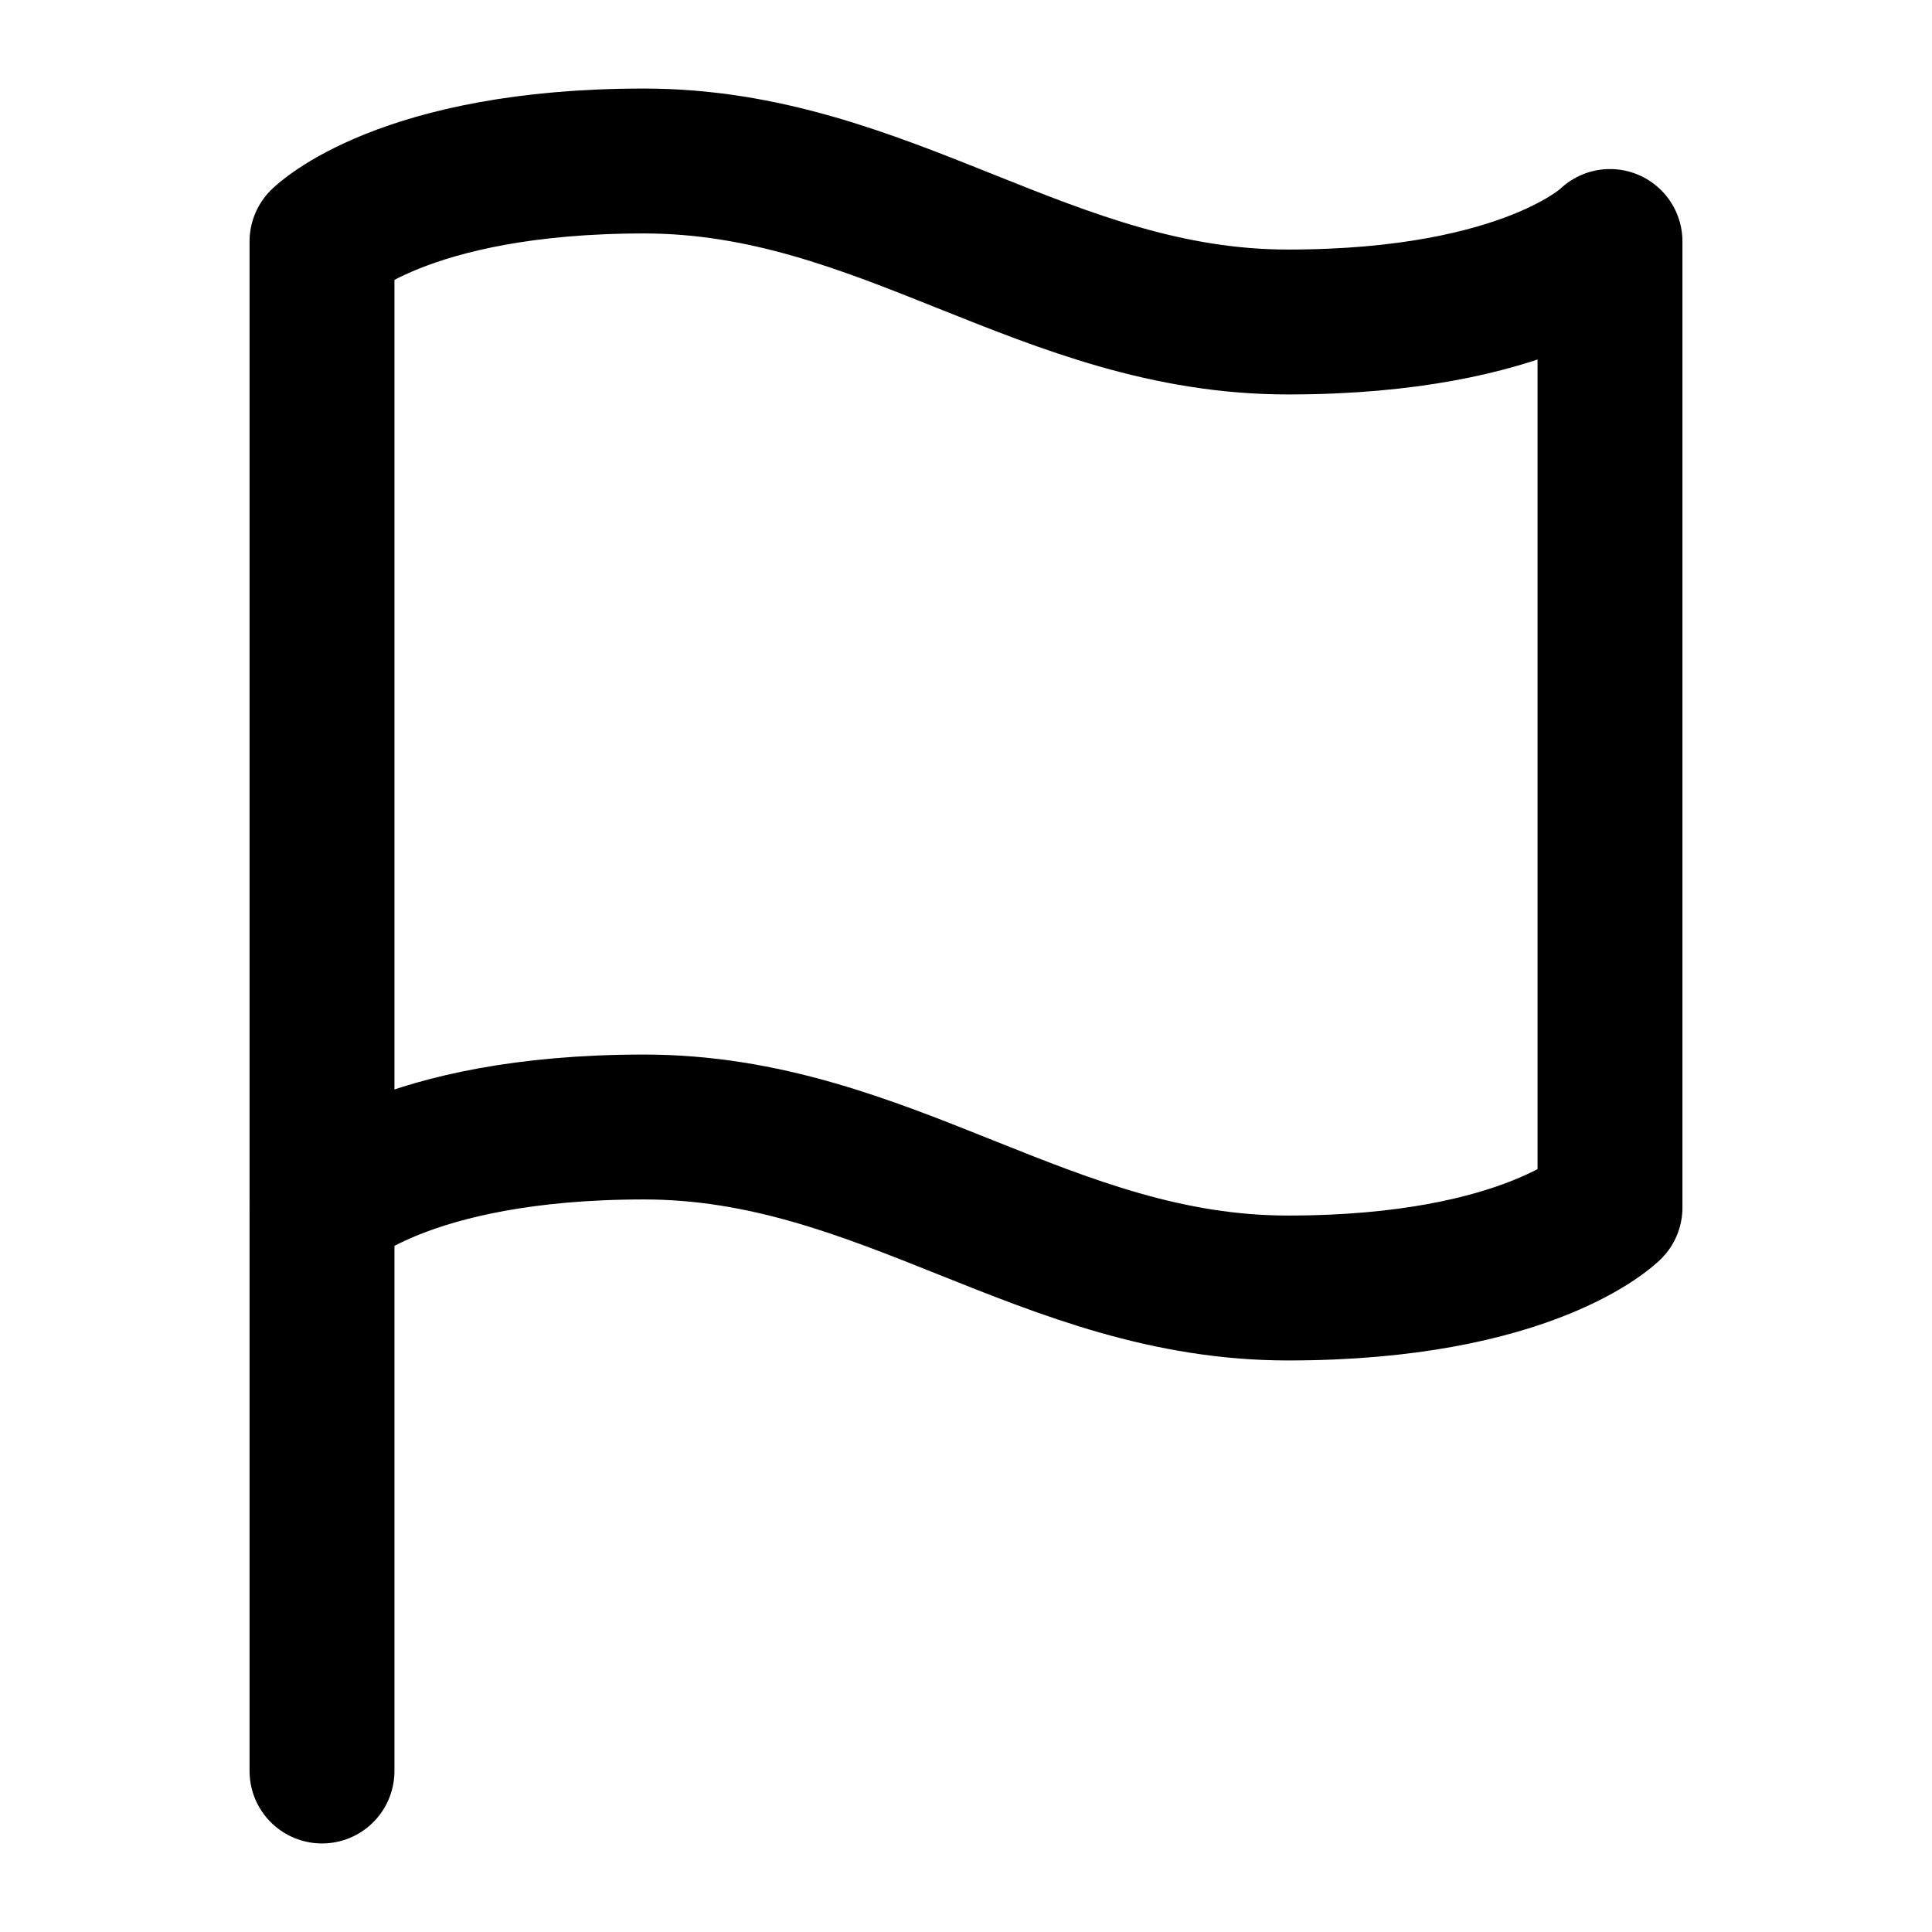
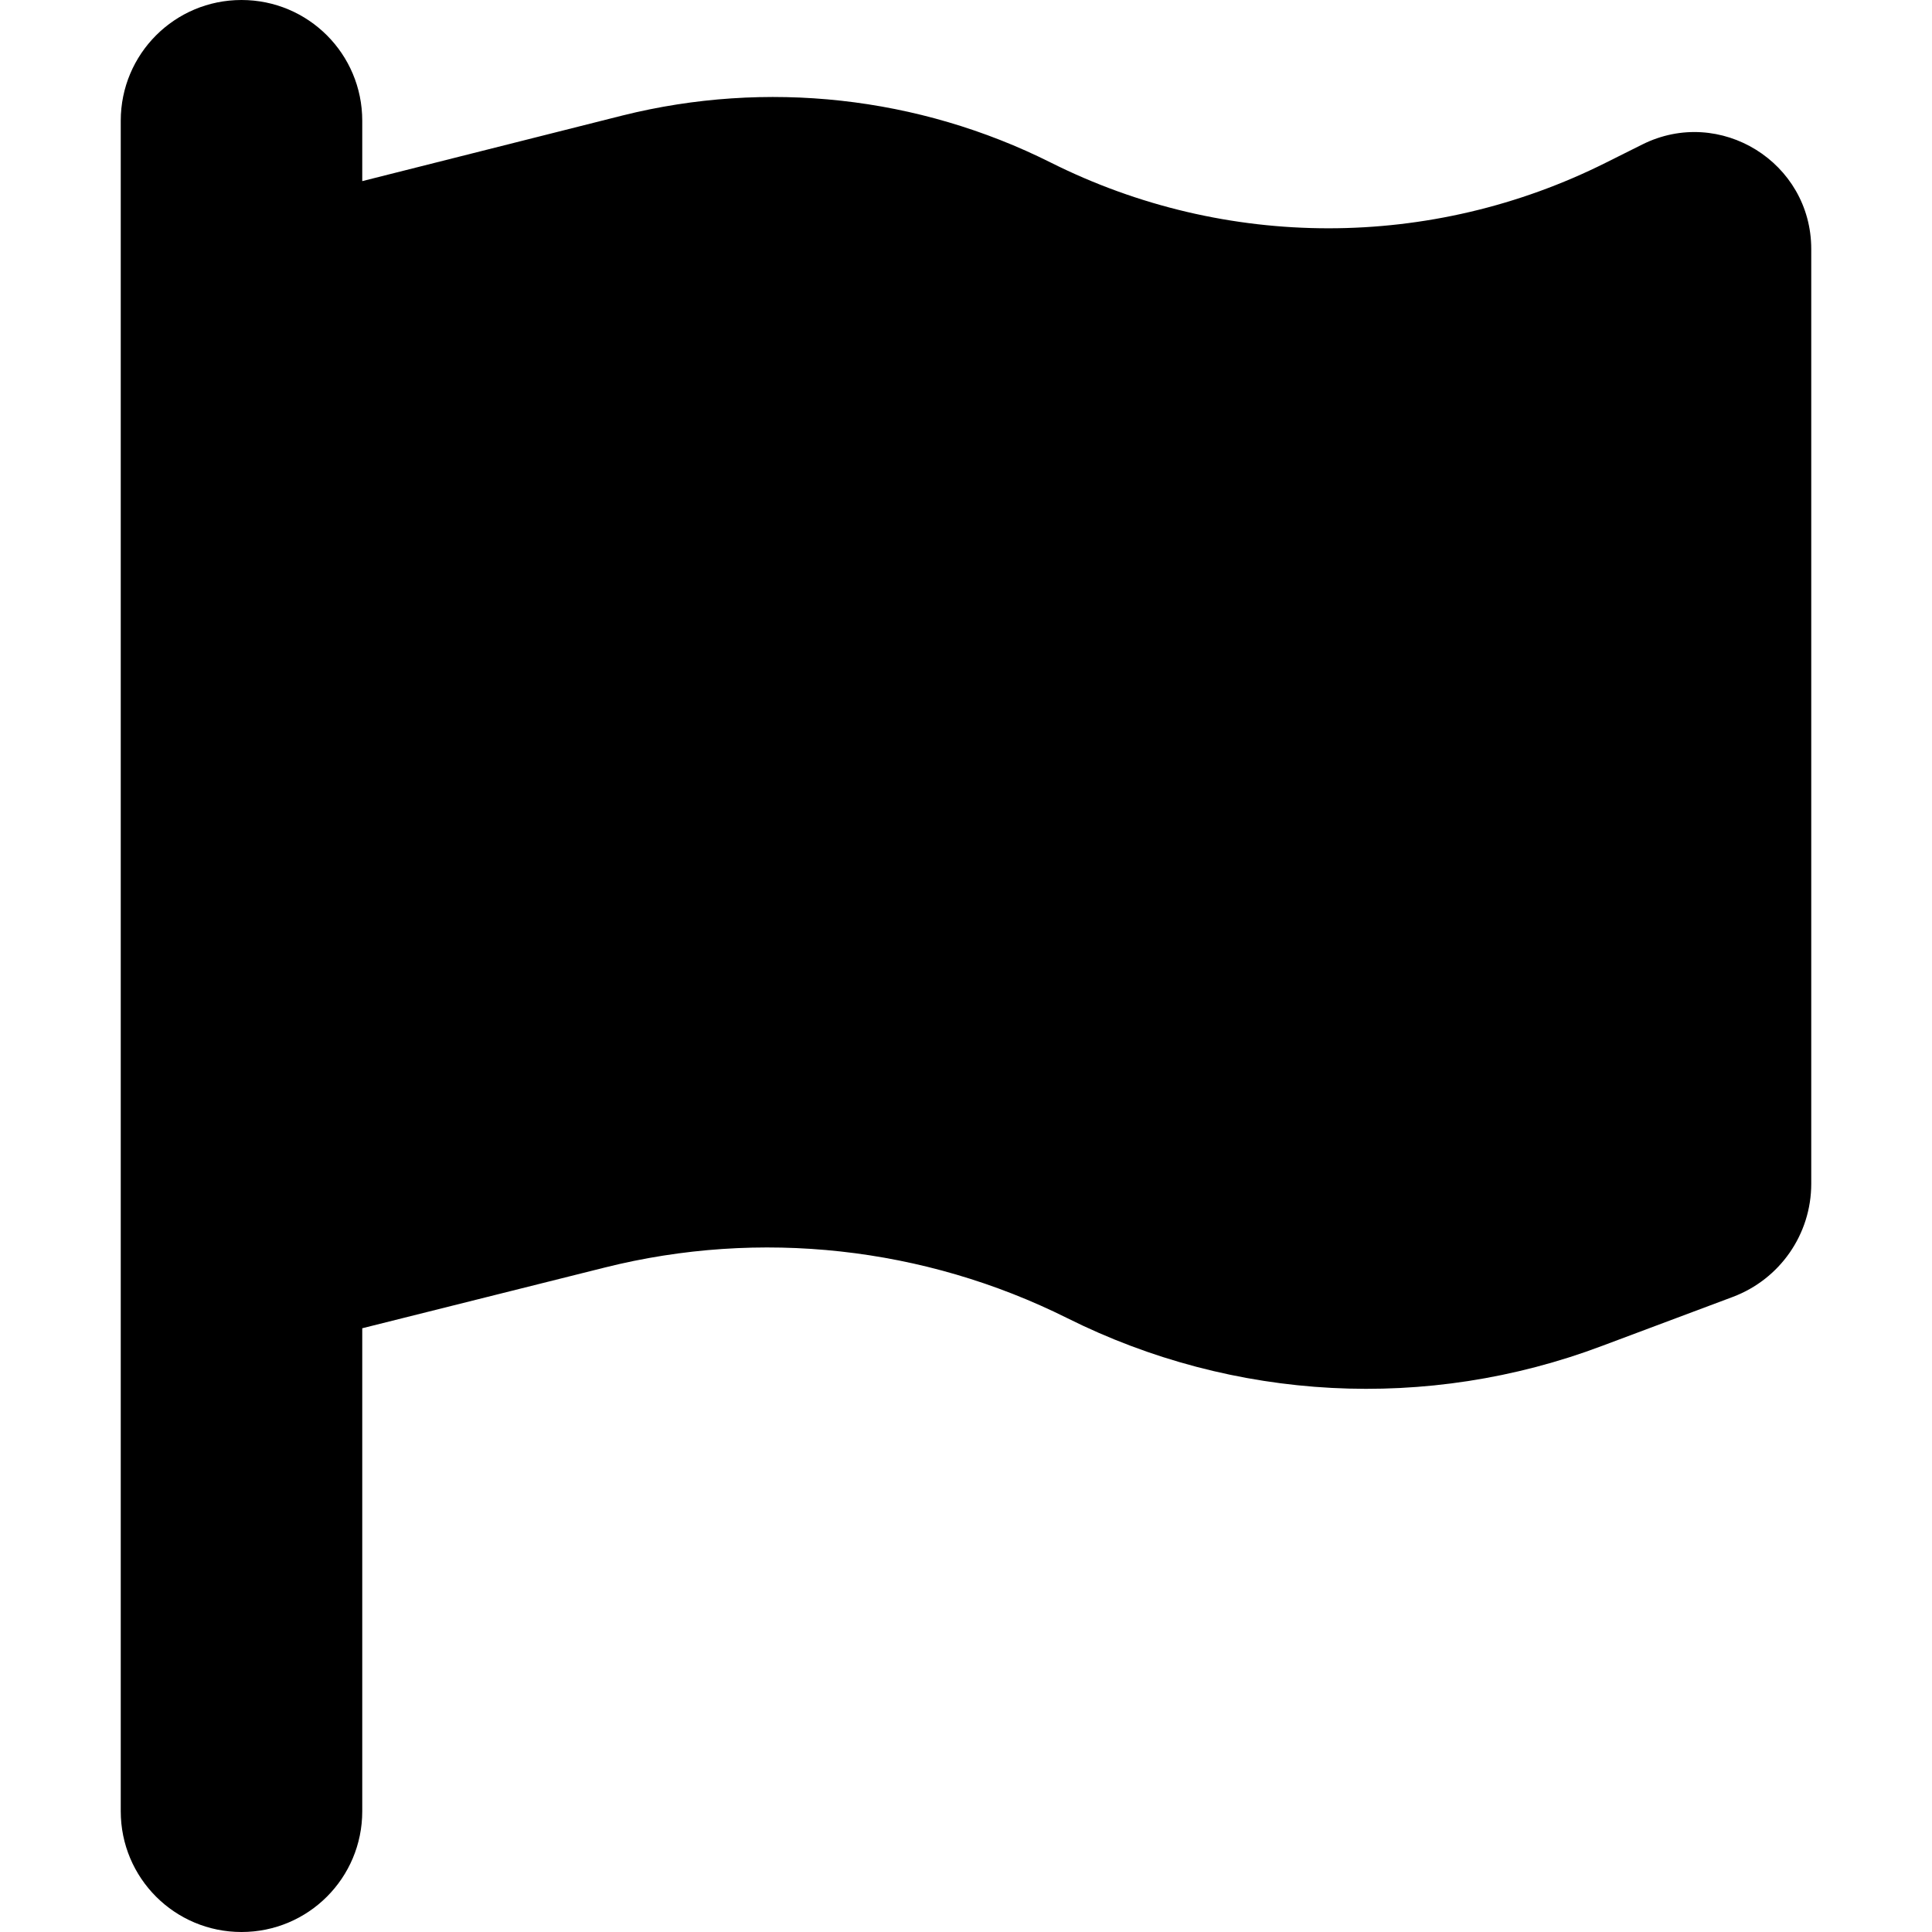
- <svg xmlns="http://www.w3.org/2000/svg" width="24" height="24" viewBox="0 0 24 24" fill="none" stroke="currentColor" stroke-width="1.8" stroke-linecap="round" stroke-linejoin="round">
-   <path d="M4 15s1-1 4-1 5 2 8 2 4-1 4-1V3s-1 1-4 1-5-2-8-2-4 1-4 1z" />
-   <line x1="4" x2="4" y1="22" y2="15" />
+ <svg xmlns="http://www.w3.org/2000/svg" viewBox="-32 0 512 512">
+   <path d="M64 32C64 14.3 49.7 0 32 0S0 14.3 0 32L0 64 0 368 0 480c0 17.7 14.3 32 32 32s32-14.3 32-32l0-128 64.3-16.1c41.1-10.3 84.6-5.5 122.5 13.4c44.2 22.1 95.5 24.8 141.7 7.4l34.7-13c12.5-4.7 20.8-16.6 20.8-30l0-247.7c0-23-24.2-38-44.8-27.7l-9.6 4.8c-46.3 23.2-100.8 23.2-147.1 0c-35.1-17.6-75.4-22-113.5-12.5L64 48l0-16z" />
</svg>
